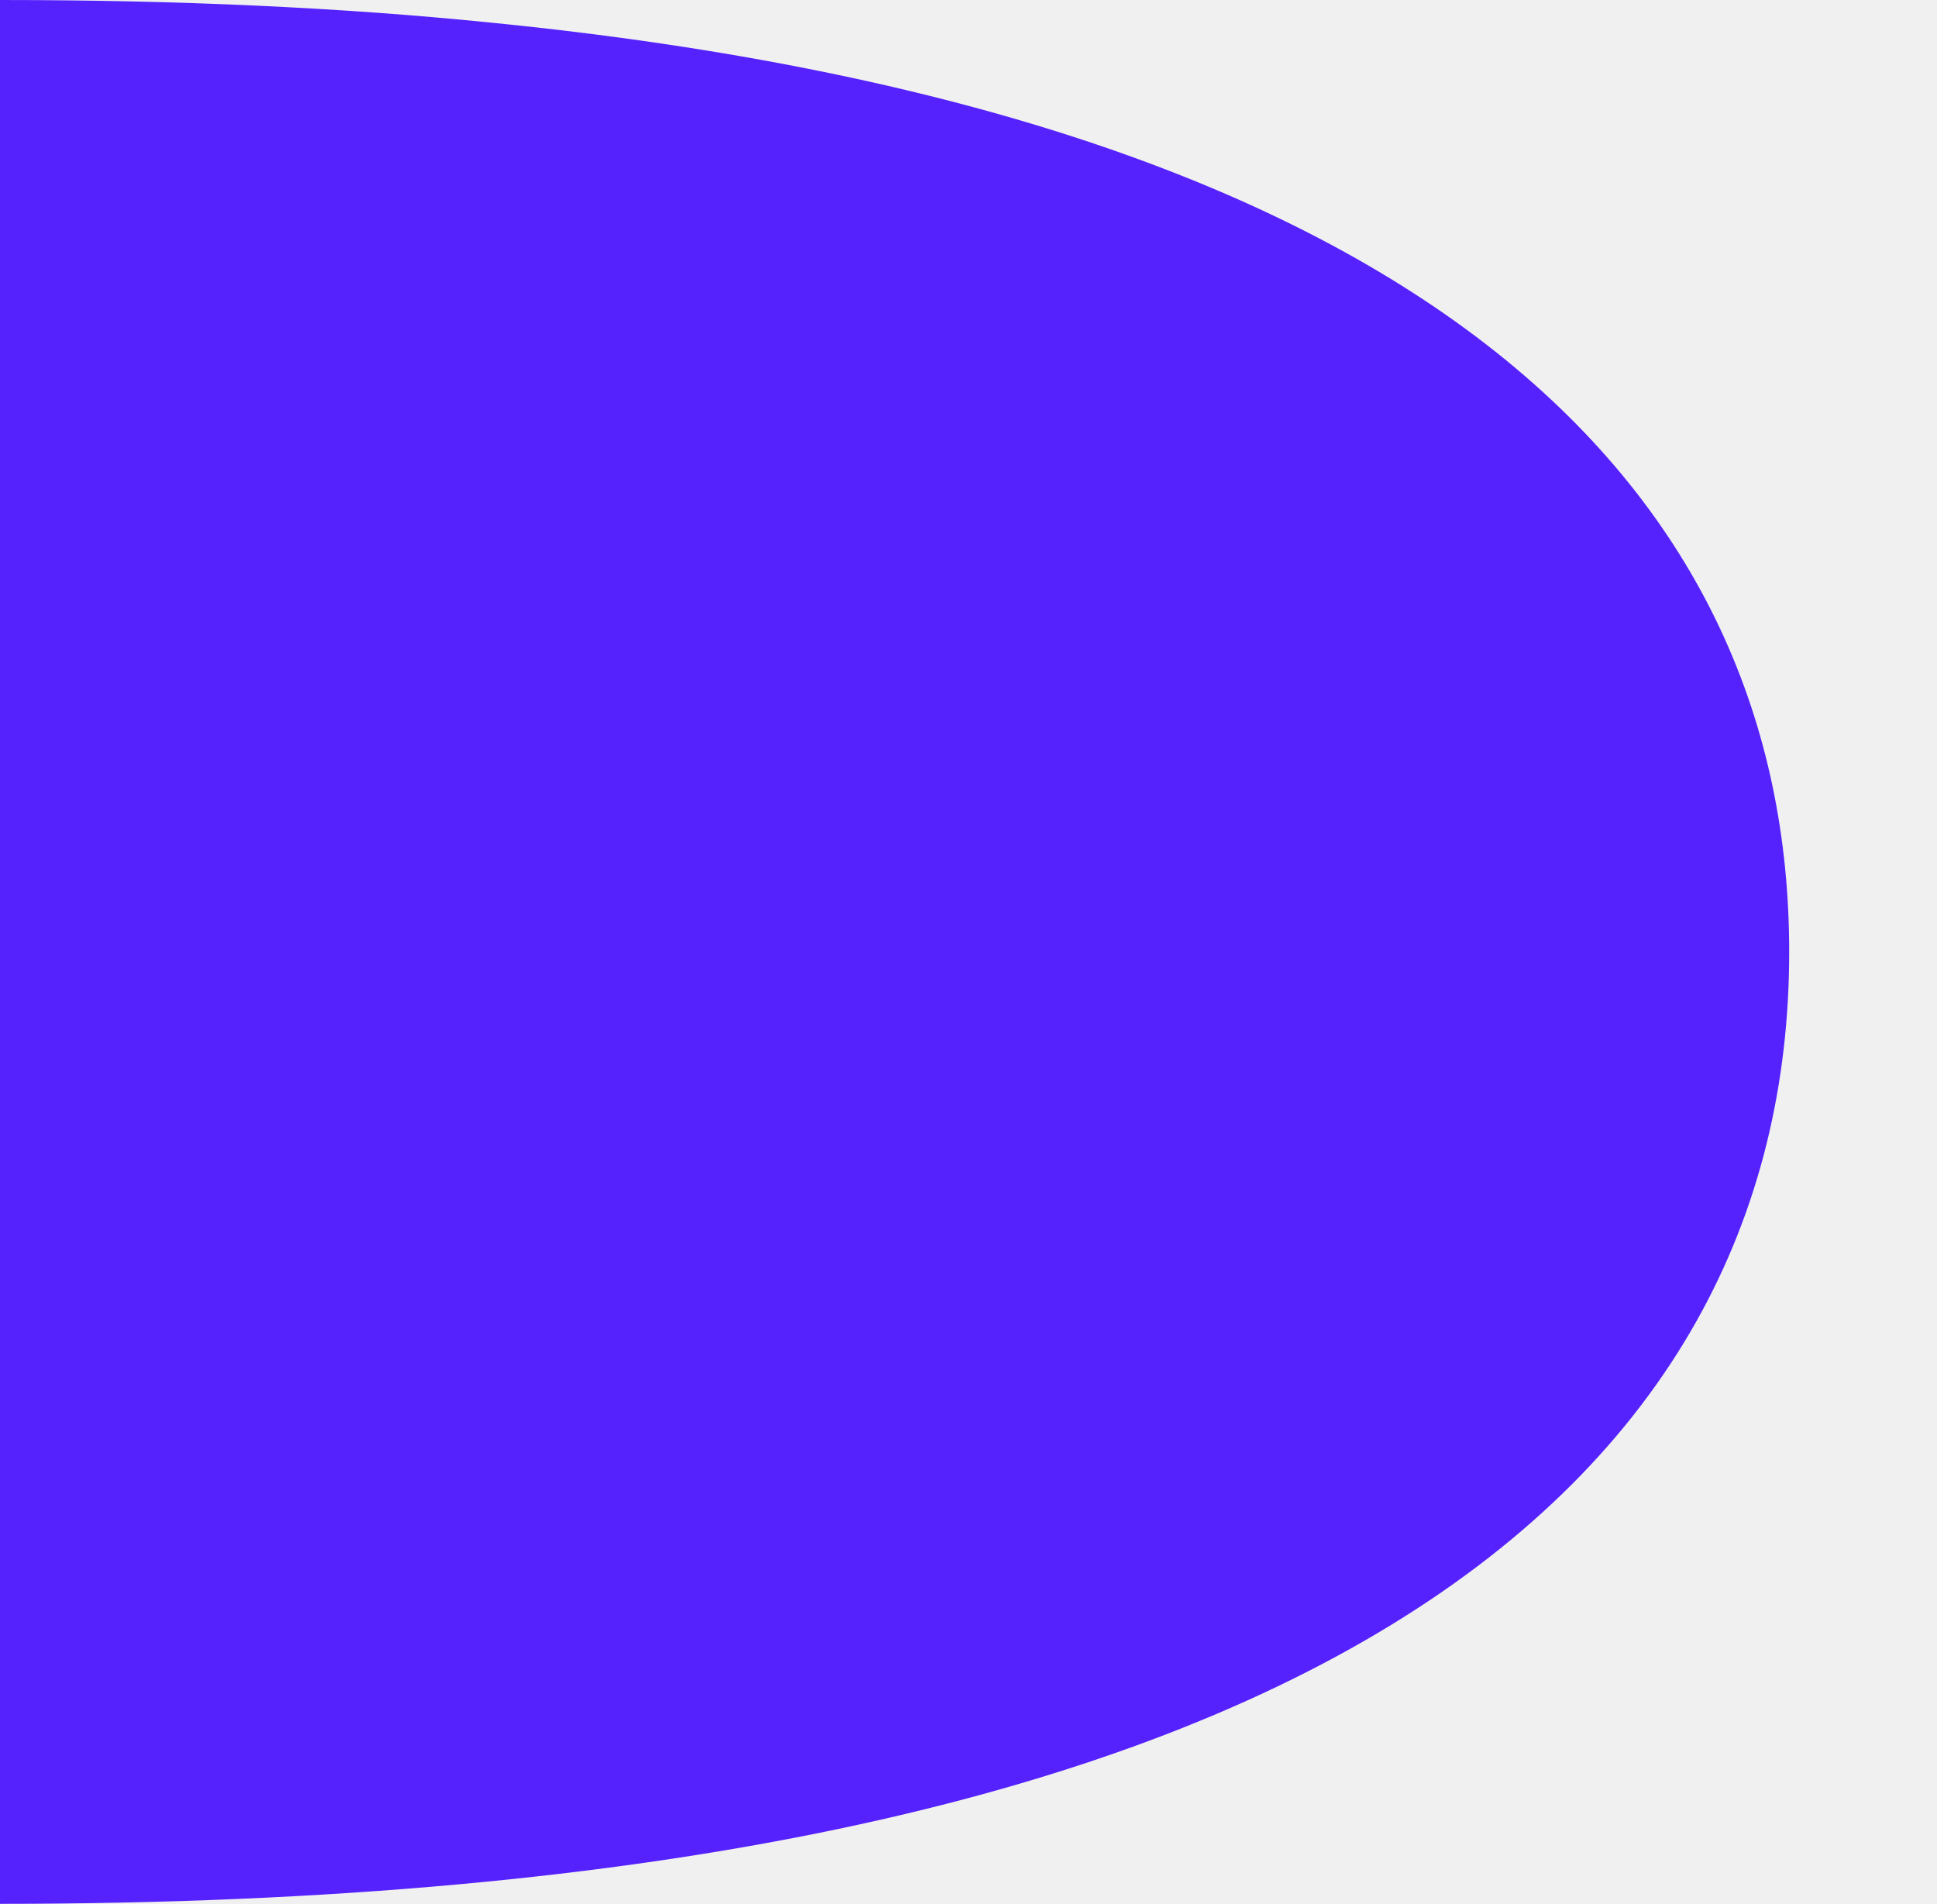
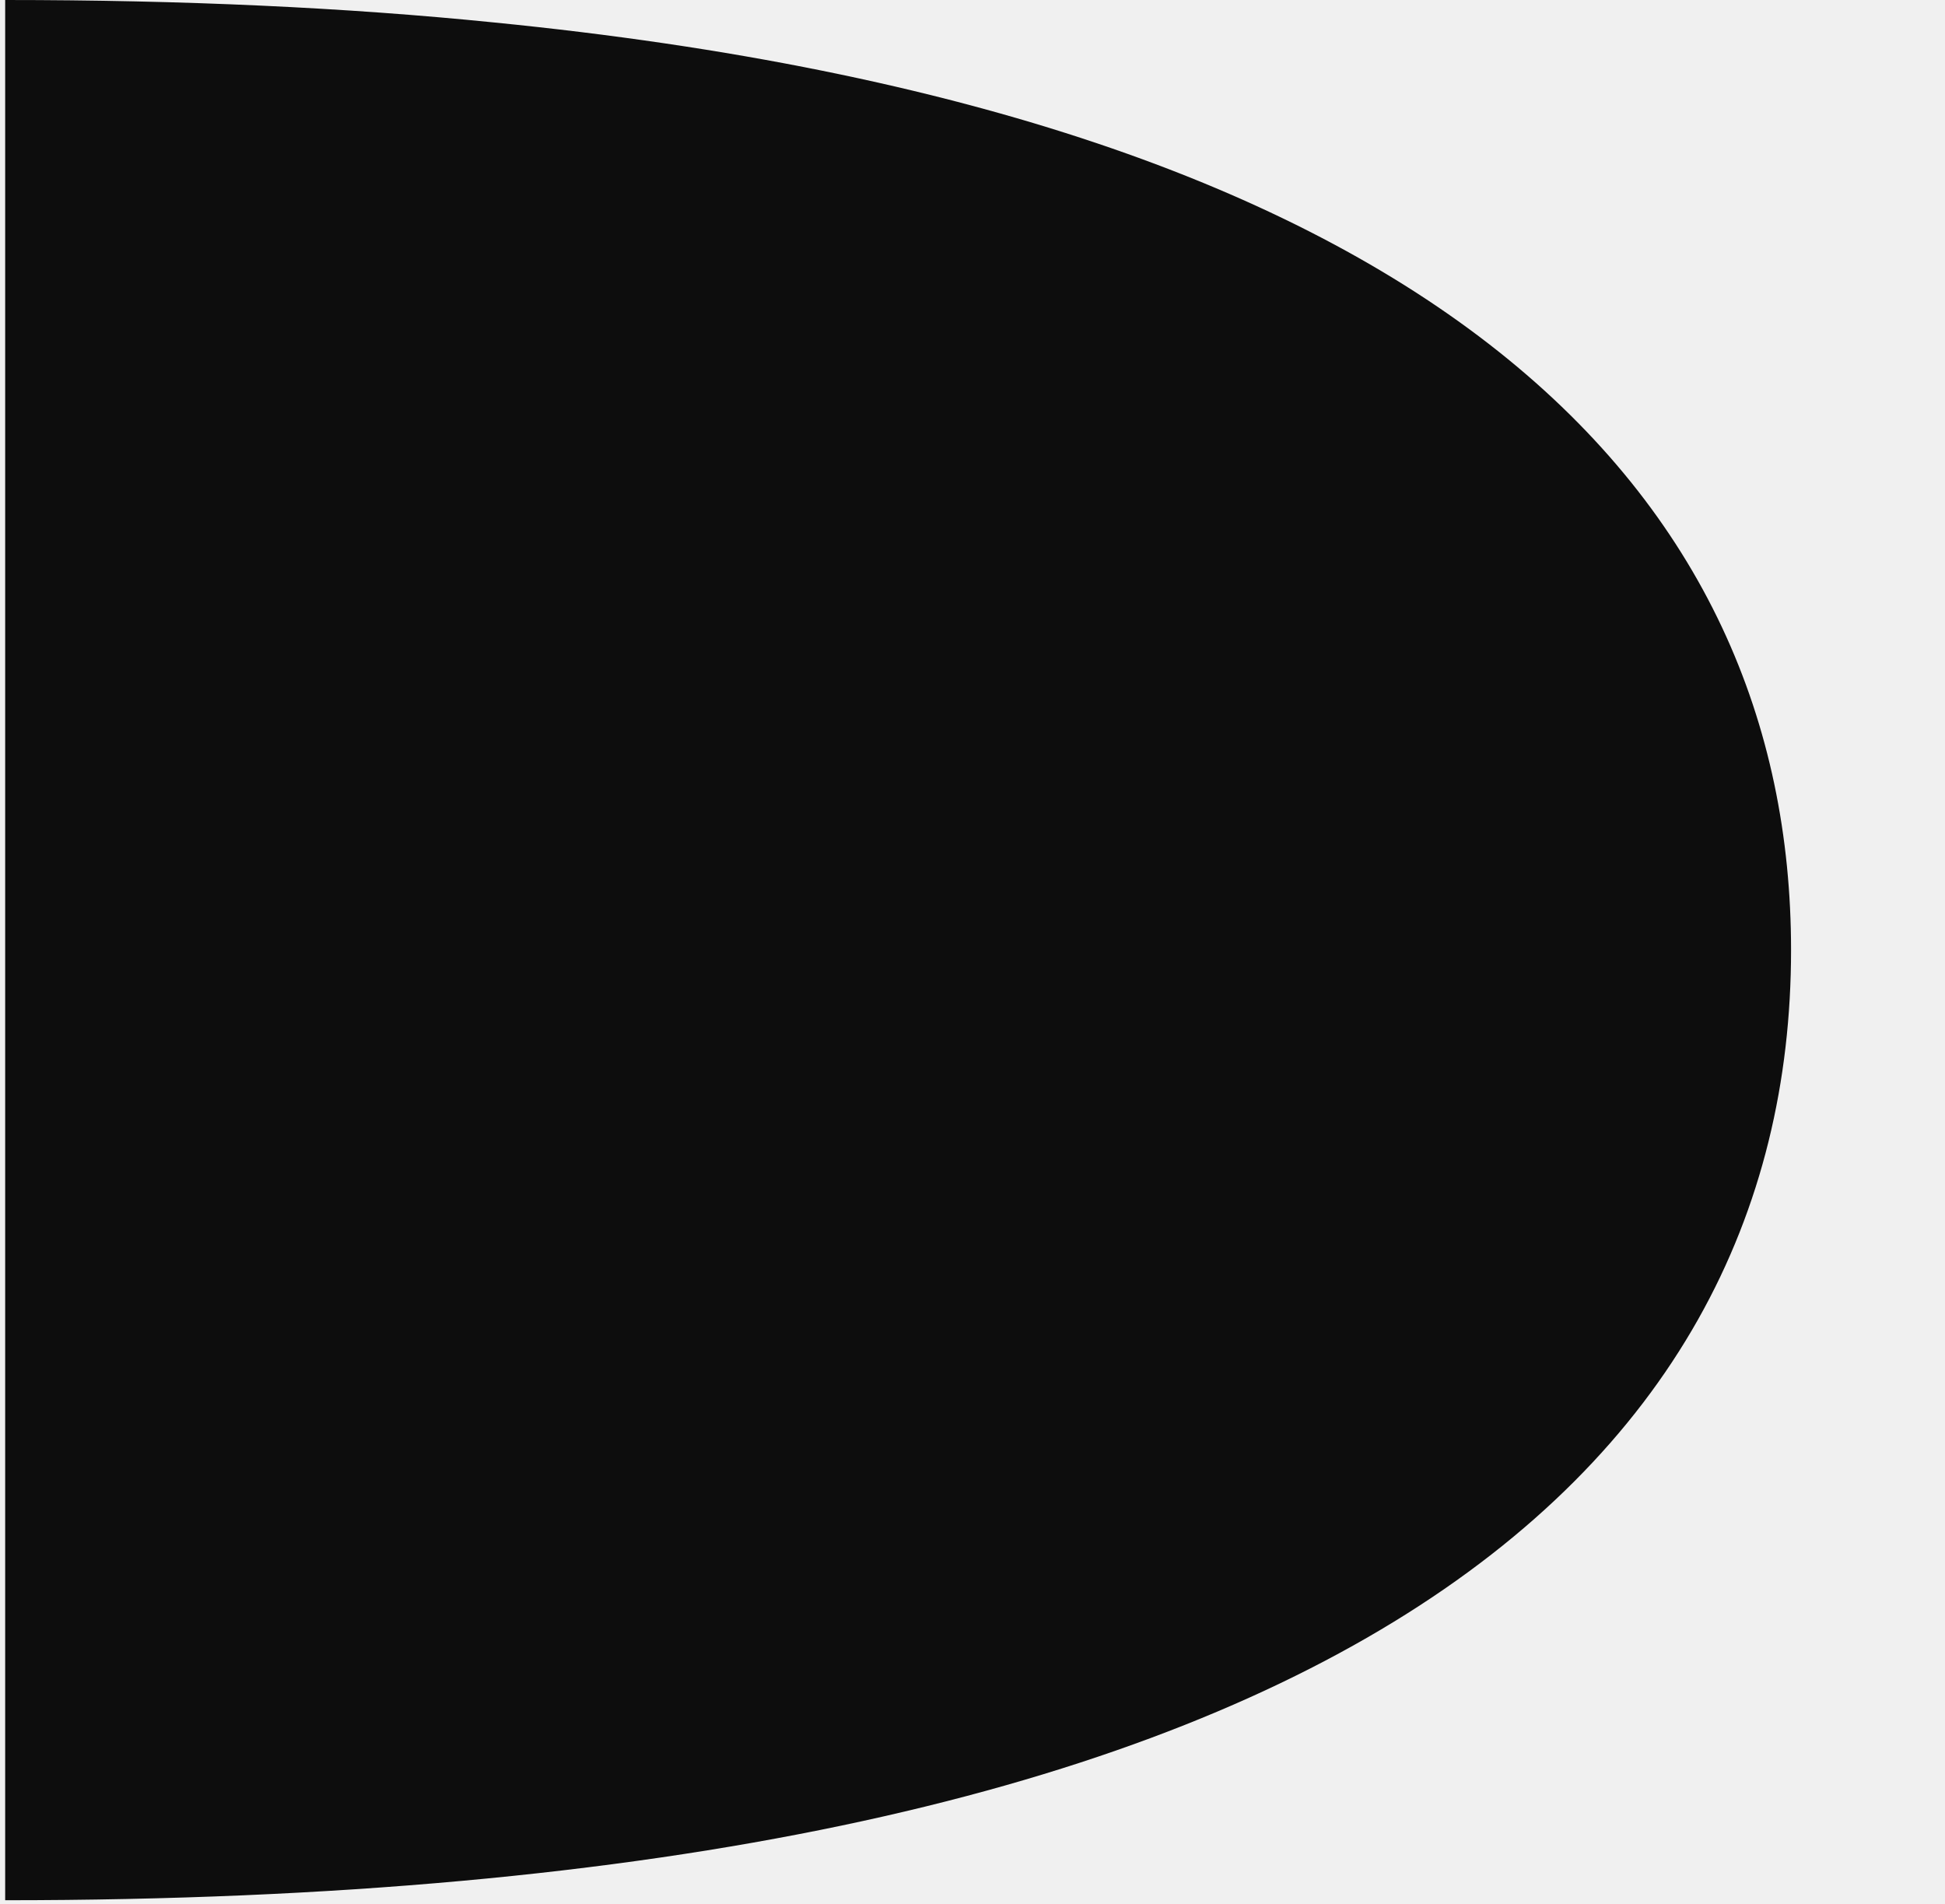
- <svg xmlns="http://www.w3.org/2000/svg" id="Layer_1" data-name="Layer 1" viewBox="0 0 186.88 183.65">
+ <svg xmlns="http://www.w3.org/2000/svg" width="188" height="184" viewBox="0 0 188 184" fill="none">
+   <g clip-path="url(#clip0_605_129)">
+     <path d="M0.5 0V183.65C128.21 183.65 173.12 142.54 173.12 91.82C173.12 48 139.5 11.26 47.74 2.17C33.44 0.723 17.693 0 0.5 0Z" fill="#0D0D0D" />
+   </g>
  <defs>
-     <style>.cls-1{fill:#5522fd;}</style>
+     <clipPath id="clip0_605_129">
+       <rect width="186.88" height="183.65" fill="white" transform="translate(0.5)" />
+     </clipPath>
  </defs>
-   <path class="cls-1" d="M0,0V183.65c127.71,0,172.62-41.11,172.62-91.83C172.62,48,139,11.26,47.24,2.17Q25.79,0,0,0Z" />
</svg>
